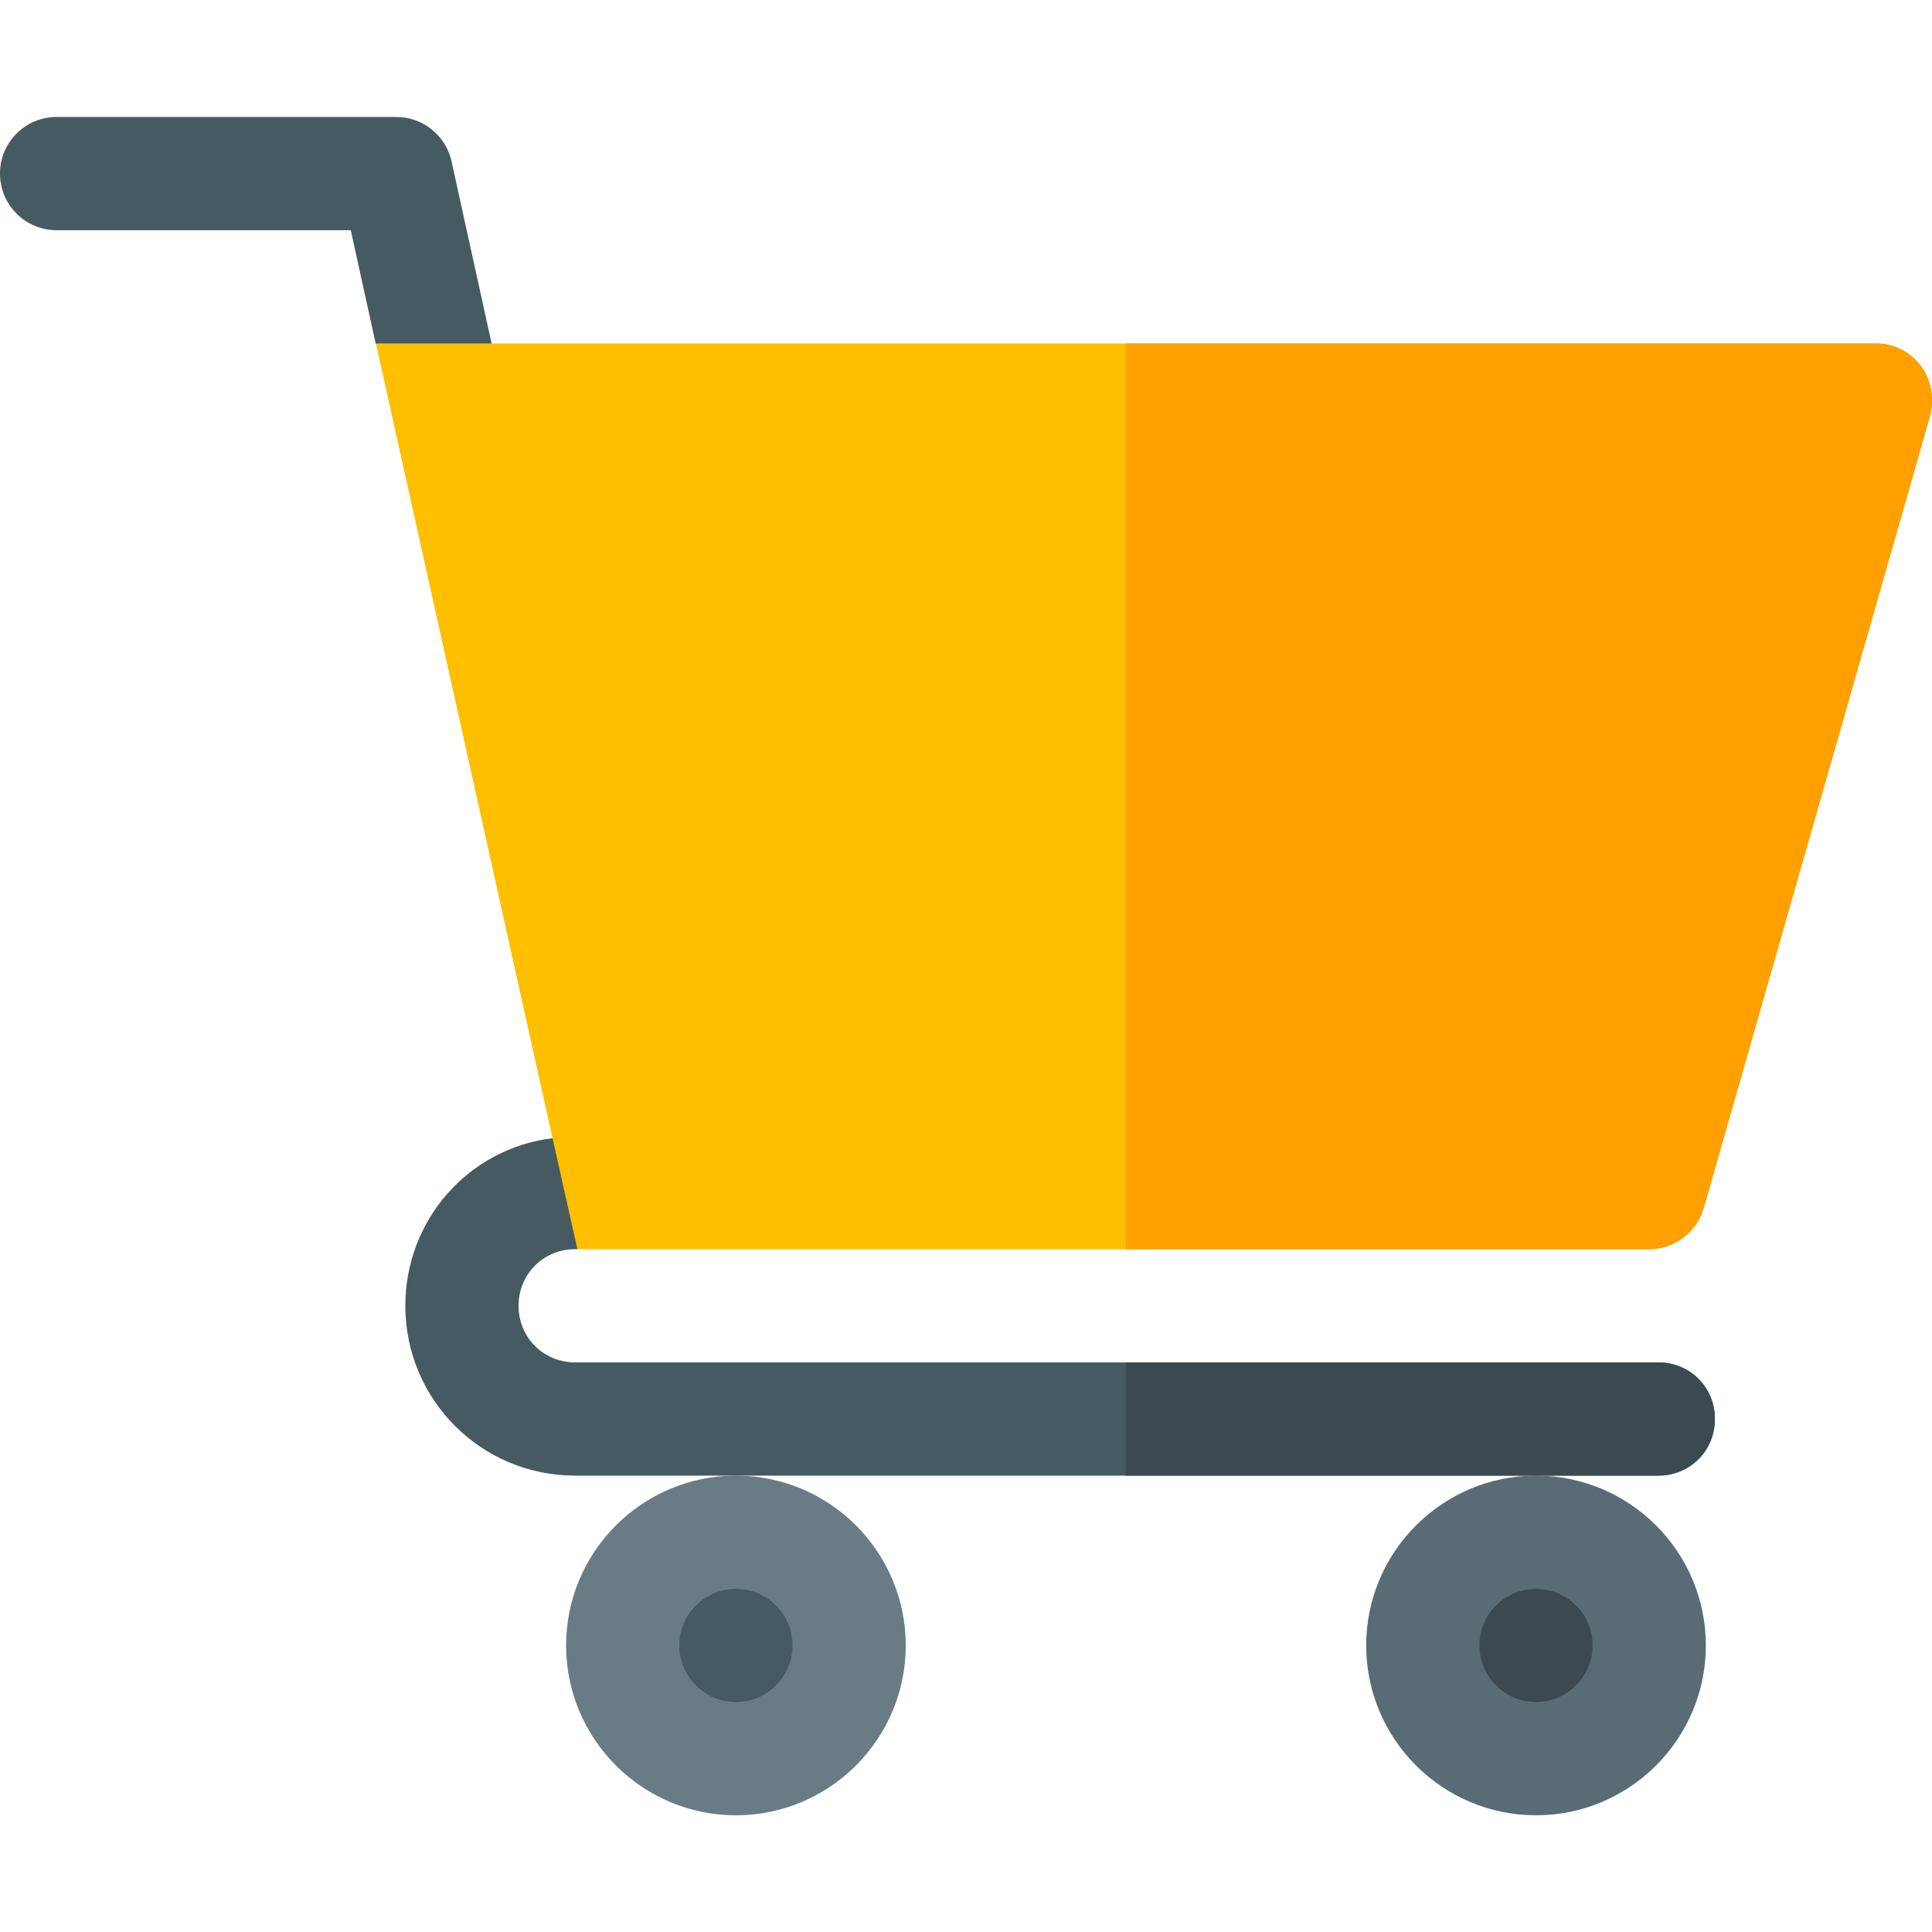
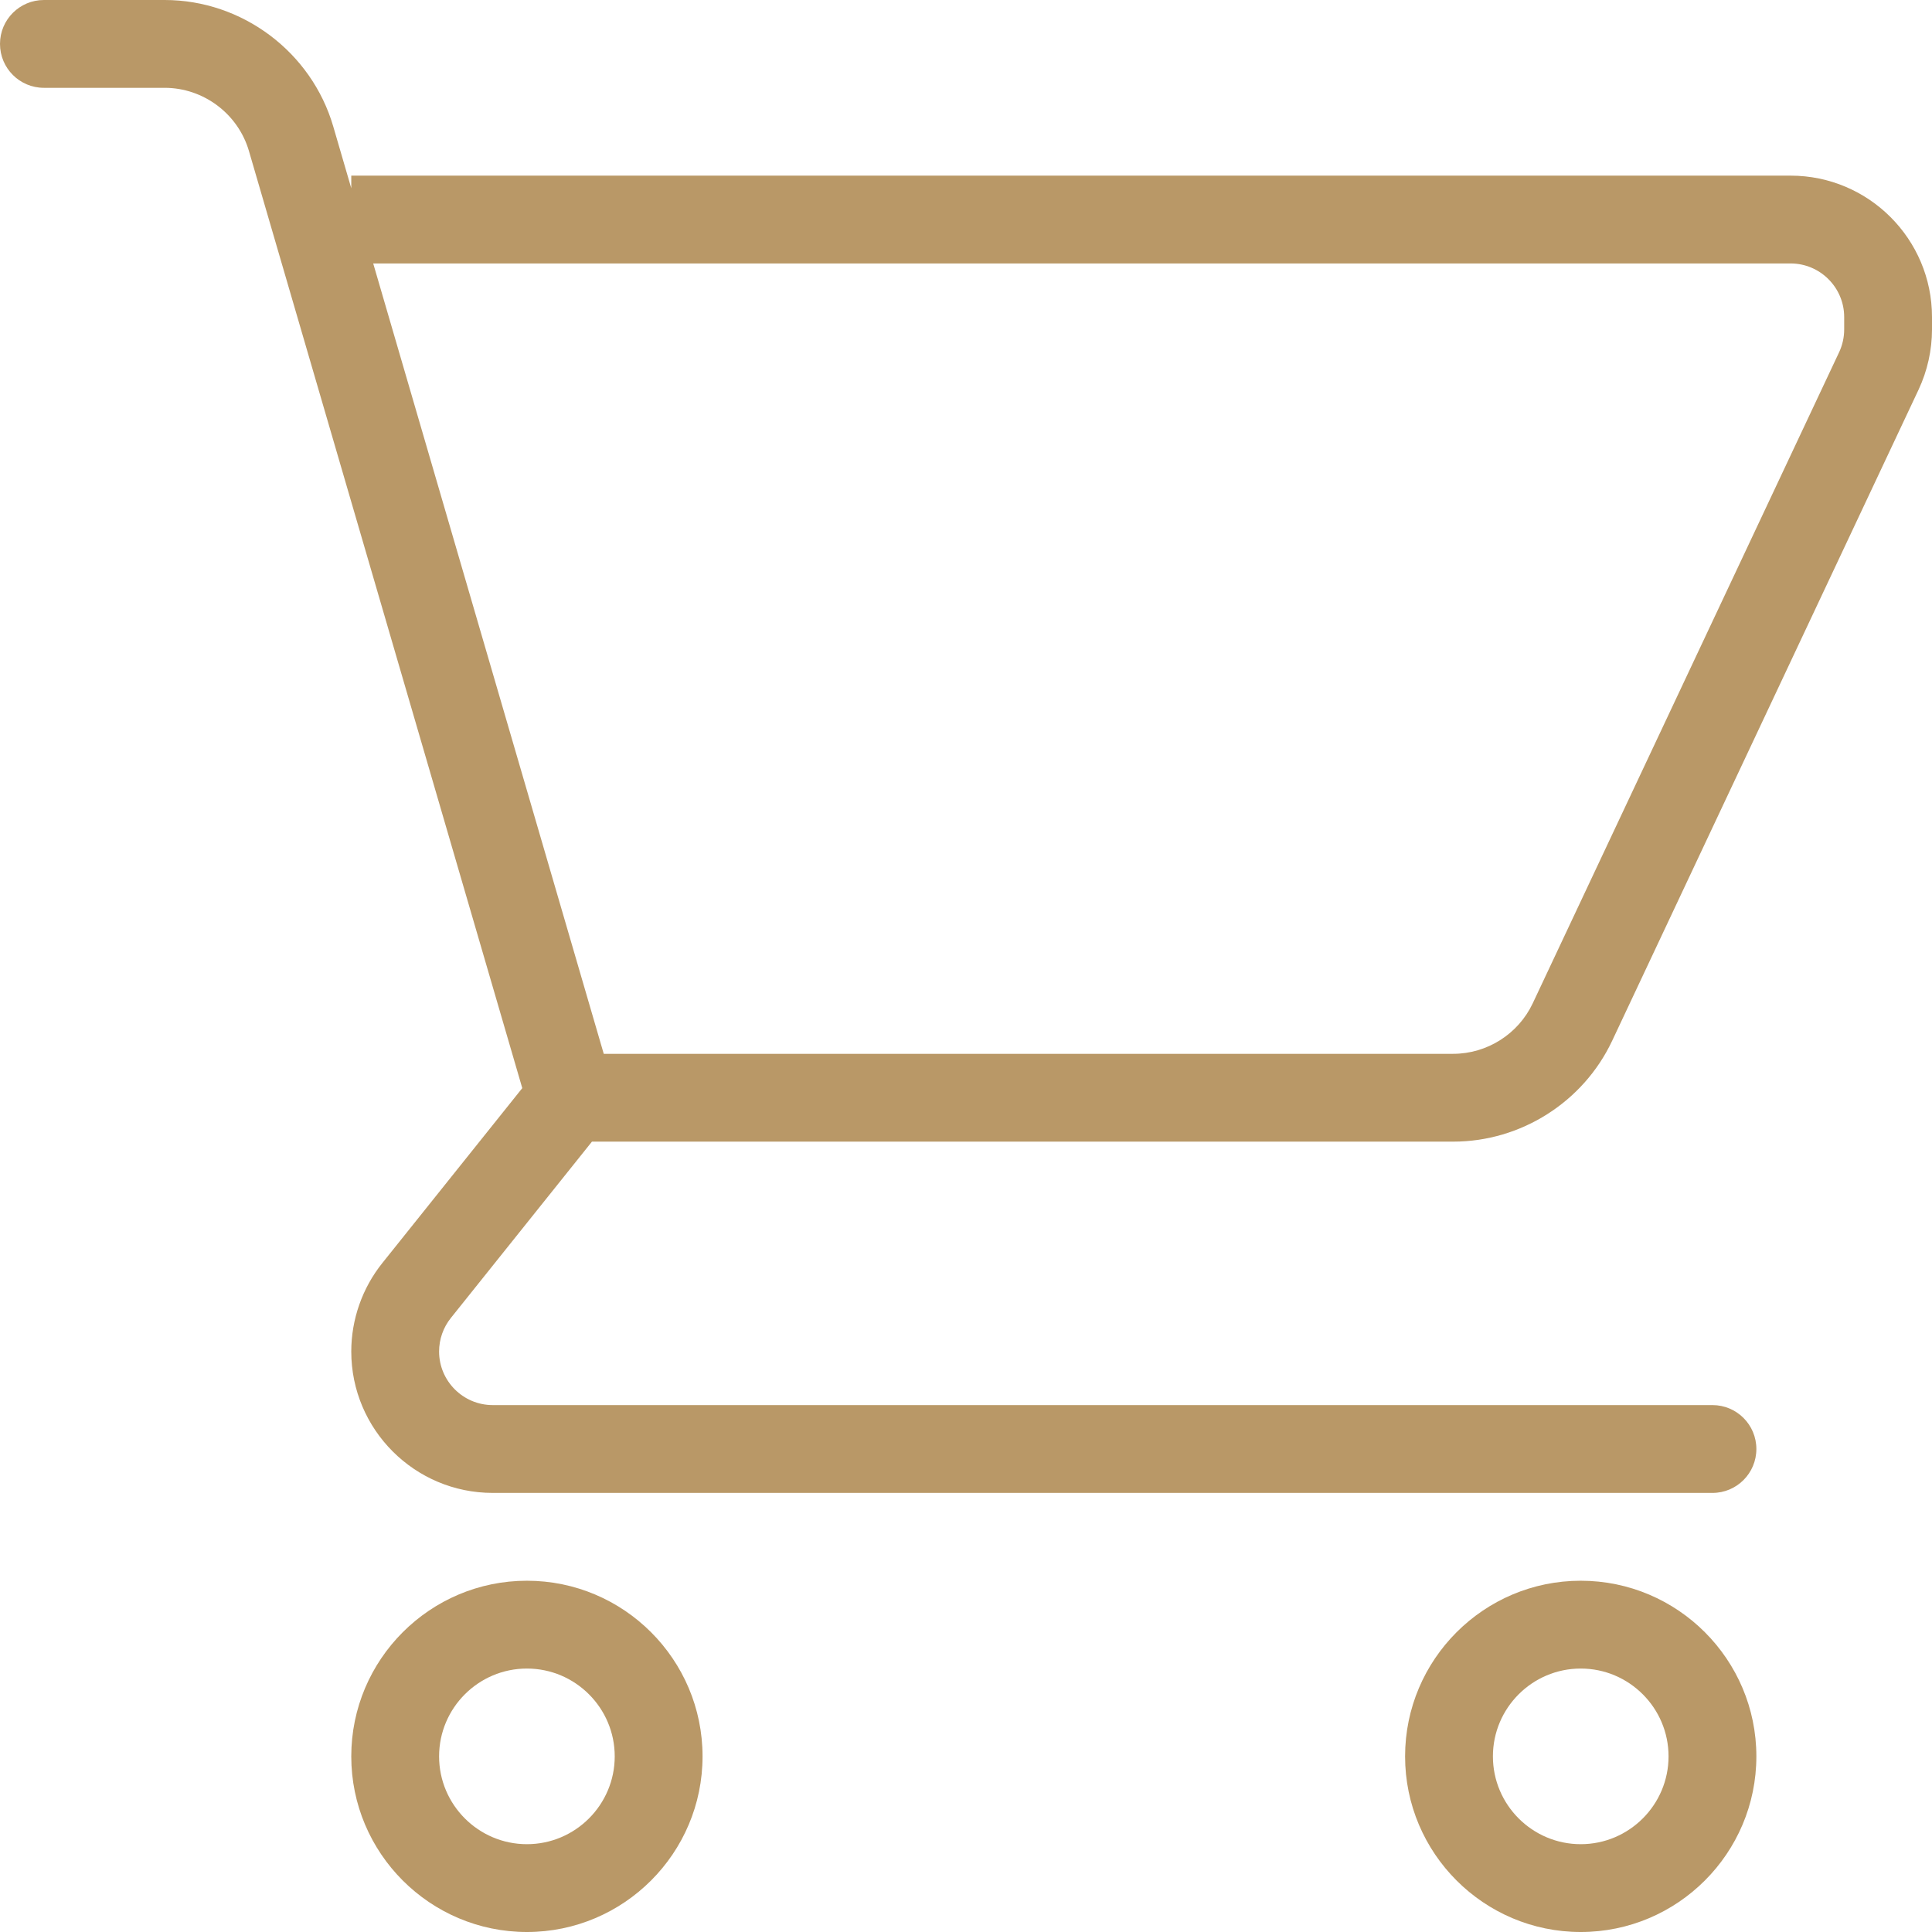
- <svg xmlns="http://www.w3.org/2000/svg" height="511pt" viewBox="0 -30 512 511" width="511pt">
-   <path d="m195.031 450.57c-24.82 0-45.008-20.191-45.008-45.008 0-24.82 20.188-45.008 45.008-45.008 24.816 0 45.004 20.188 45.004 45.008 0 24.816-20.188 45.008-45.004 45.008zm0 0" fill="#697c86" />
-   <path d="m195.031 420.562c-8.277 0-15.004-6.723-15.004-15s6.727-15.004 15.004-15.004 15 6.727 15 15.004-6.723 15-15 15zm0 0" fill="#465a61" />
-   <path d="m407.062 450.57c-24.816 0-45.008-20.191-45.008-45.008 0-24.82 20.191-45.008 45.008-45.008s45.008 20.188 45.008 45.008c0 24.816-20.191 45.008-45.008 45.008zm0 0" fill="#596c76" />
-   <path d="m407.062 420.562c-8.277 0-15.004-6.723-15.004-15s6.727-15.004 15.004-15.004 15 6.727 15 15.004-6.723 15-15 15zm0 0" fill="#3b4a51" />
-   <path d="m454.469 345.551c0 8.402-6.602 15.004-15 15.004h-287.043c-24.906 0-45.008-20.105-45.008-45.008 0-22.801 16.801-41.707 39.004-44.406 1.801-.602 3.902-.602 6.004-.602 3.598 0 7.199 1.504 9.602 3.902l-9.004 26.105c-.297 0-.297 0-.598 0-8.402 0-15.004 6.598-15.004 15s6.602 15.004 15.004 15.004h287.043c8.398 0 15 6.598 15 15zm0 0" fill="#465a61" />
-   <path d="m99.562 60.543c.953 1.199 17.109 8.496 33.375 15.641.059-1.293.223-2.574-.07-3.895l-13.199-60.012c-1.512-6.887-7.605-11.777-14.652-11.777h-90.012c-8.293 0-15.004 6.711-15.004 15.004 0 8.289 6.711 15 15.004 15h77.953zm0 0" fill="#465a61" />
-   <path d="m454.469 345.551c0 8.402-6.602 15.004-15 15.004h-141.125v-30.004h141.125c8.398 0 15 6.598 15 15zm0 0" fill="#3b4a51" />
-   <path d="m509.078 66.512c-3-3.902-7.203-6.004-12.004-6.004h-397.461l46.809 210.633 6.602 29.406h284.043c6.602 0 12.602-4.504 14.402-10.805l60.008-210.031c1.203-4.5.301-9.602-2.398-13.199zm0 0" fill="#fdbf00" />
-   <path d="m511.477 79.711-60.008 210.031c-1.801 6.301-7.801 10.805-14.402 10.805h-138.723v-240.039h198.73c4.801 0 9.004 2.102 12.004 6.004 2.699 3.598 3.602 8.699 2.398 13.199zm0 0" fill="#ff9f00" />
+ <svg xmlns="http://www.w3.org/2000/svg" version="1.1" id="Layer_1" x="0px" y="0px" viewBox="0 0 469.333 469.333" style="enable-background:new 0 0 469.333 469.333;" xml:space="preserve">
+   <g>
+     <g>
+       <g>
+         <defs>
+           <style>
+ 				.XMLID_10_ {
+ 				  fill: #B99867;
+ 				}
+ 			  </style>
+         </defs>
+         <path class="XMLID_10_" d="M434.979,42.667H85.333v3.061l-4.375-14.999C75.687,12.635,58.844,0,40,0H10.667C4.771,0,0,4.771,0,10.667     s4.771,10.667,10.667,10.667H40c9.427,0,17.844,6.313,20.479,15.365l66.396,227.635l-34.021,42.521     c-4.854,6.073-7.521,13.688-7.521,21.458c0,18.948,15.406,34.354,34.354,34.354H416c5.896,0,10.667-4.771,10.667-10.667     c0-5.896-4.771-10.667-10.667-10.667H119.687c-7.177,0-13.021-5.844-13.021-13.021c0-2.948,1.01-5.844,2.854-8.135l34.279-42.844     h209.221c16.448,0,31.604-9.615,38.615-24.5l74.438-158.177c2.135-4.552,3.26-9.604,3.26-14.615v-3.021     C469.333,58.073,453.927,42.667,434.979,42.667z M448,80.042c0,1.906-0.427,3.823-1.24,5.542L372.333,243.75     c-3.51,7.438-11.083,12.25-19.313,12.25H146.667L90.663,64h344.316C442.156,64,448,69.844,448,77.021V80.042z" />
+         <path class="XMLID_10_" d="M128,384c-23.531,0-42.667,19.135-42.667,42.667s19.135,42.667,42.667,42.667s42.667-19.135,42.667-42.667     S151.531,384,128,384z M128,448c-11.76,0-21.333-9.573-21.333-21.333c0-11.76,9.573-21.333,21.333-21.333     c11.76,0,21.333,9.573,21.333,21.333C149.333,438.427,139.76,448,128,448z" />
+         <path class="XMLID_10_" d="M384,384c-23.531,0-42.667,19.135-42.667,42.667s19.135,42.667,42.667,42.667s42.667-19.135,42.667-42.667     S407.531,384,384,384z M384,448c-11.76,0-21.333-9.573-21.333-21.333c0-11.76,9.573-21.333,21.333-21.333     c11.76,0,21.333,9.573,21.333,21.333C405.333,438.427,395.76,448,384,448z" />
+       </g>
+     </g>
+   </g>
+   <g>
+ </g>
+   <g>
+ </g>
+   <g>
+ </g>
+   <g>
+ </g>
+   <g>
+ </g>
+   <g>
+ </g>
+   <g>
+ </g>
+   <g>
+ </g>
+   <g>
+ </g>
+   <g>
+ </g>
+   <g>
+ </g>
+   <g>
+ </g>
+   <g>
+ </g>
+   <g>
+ </g>
+   <g>
+ </g>
</svg>
